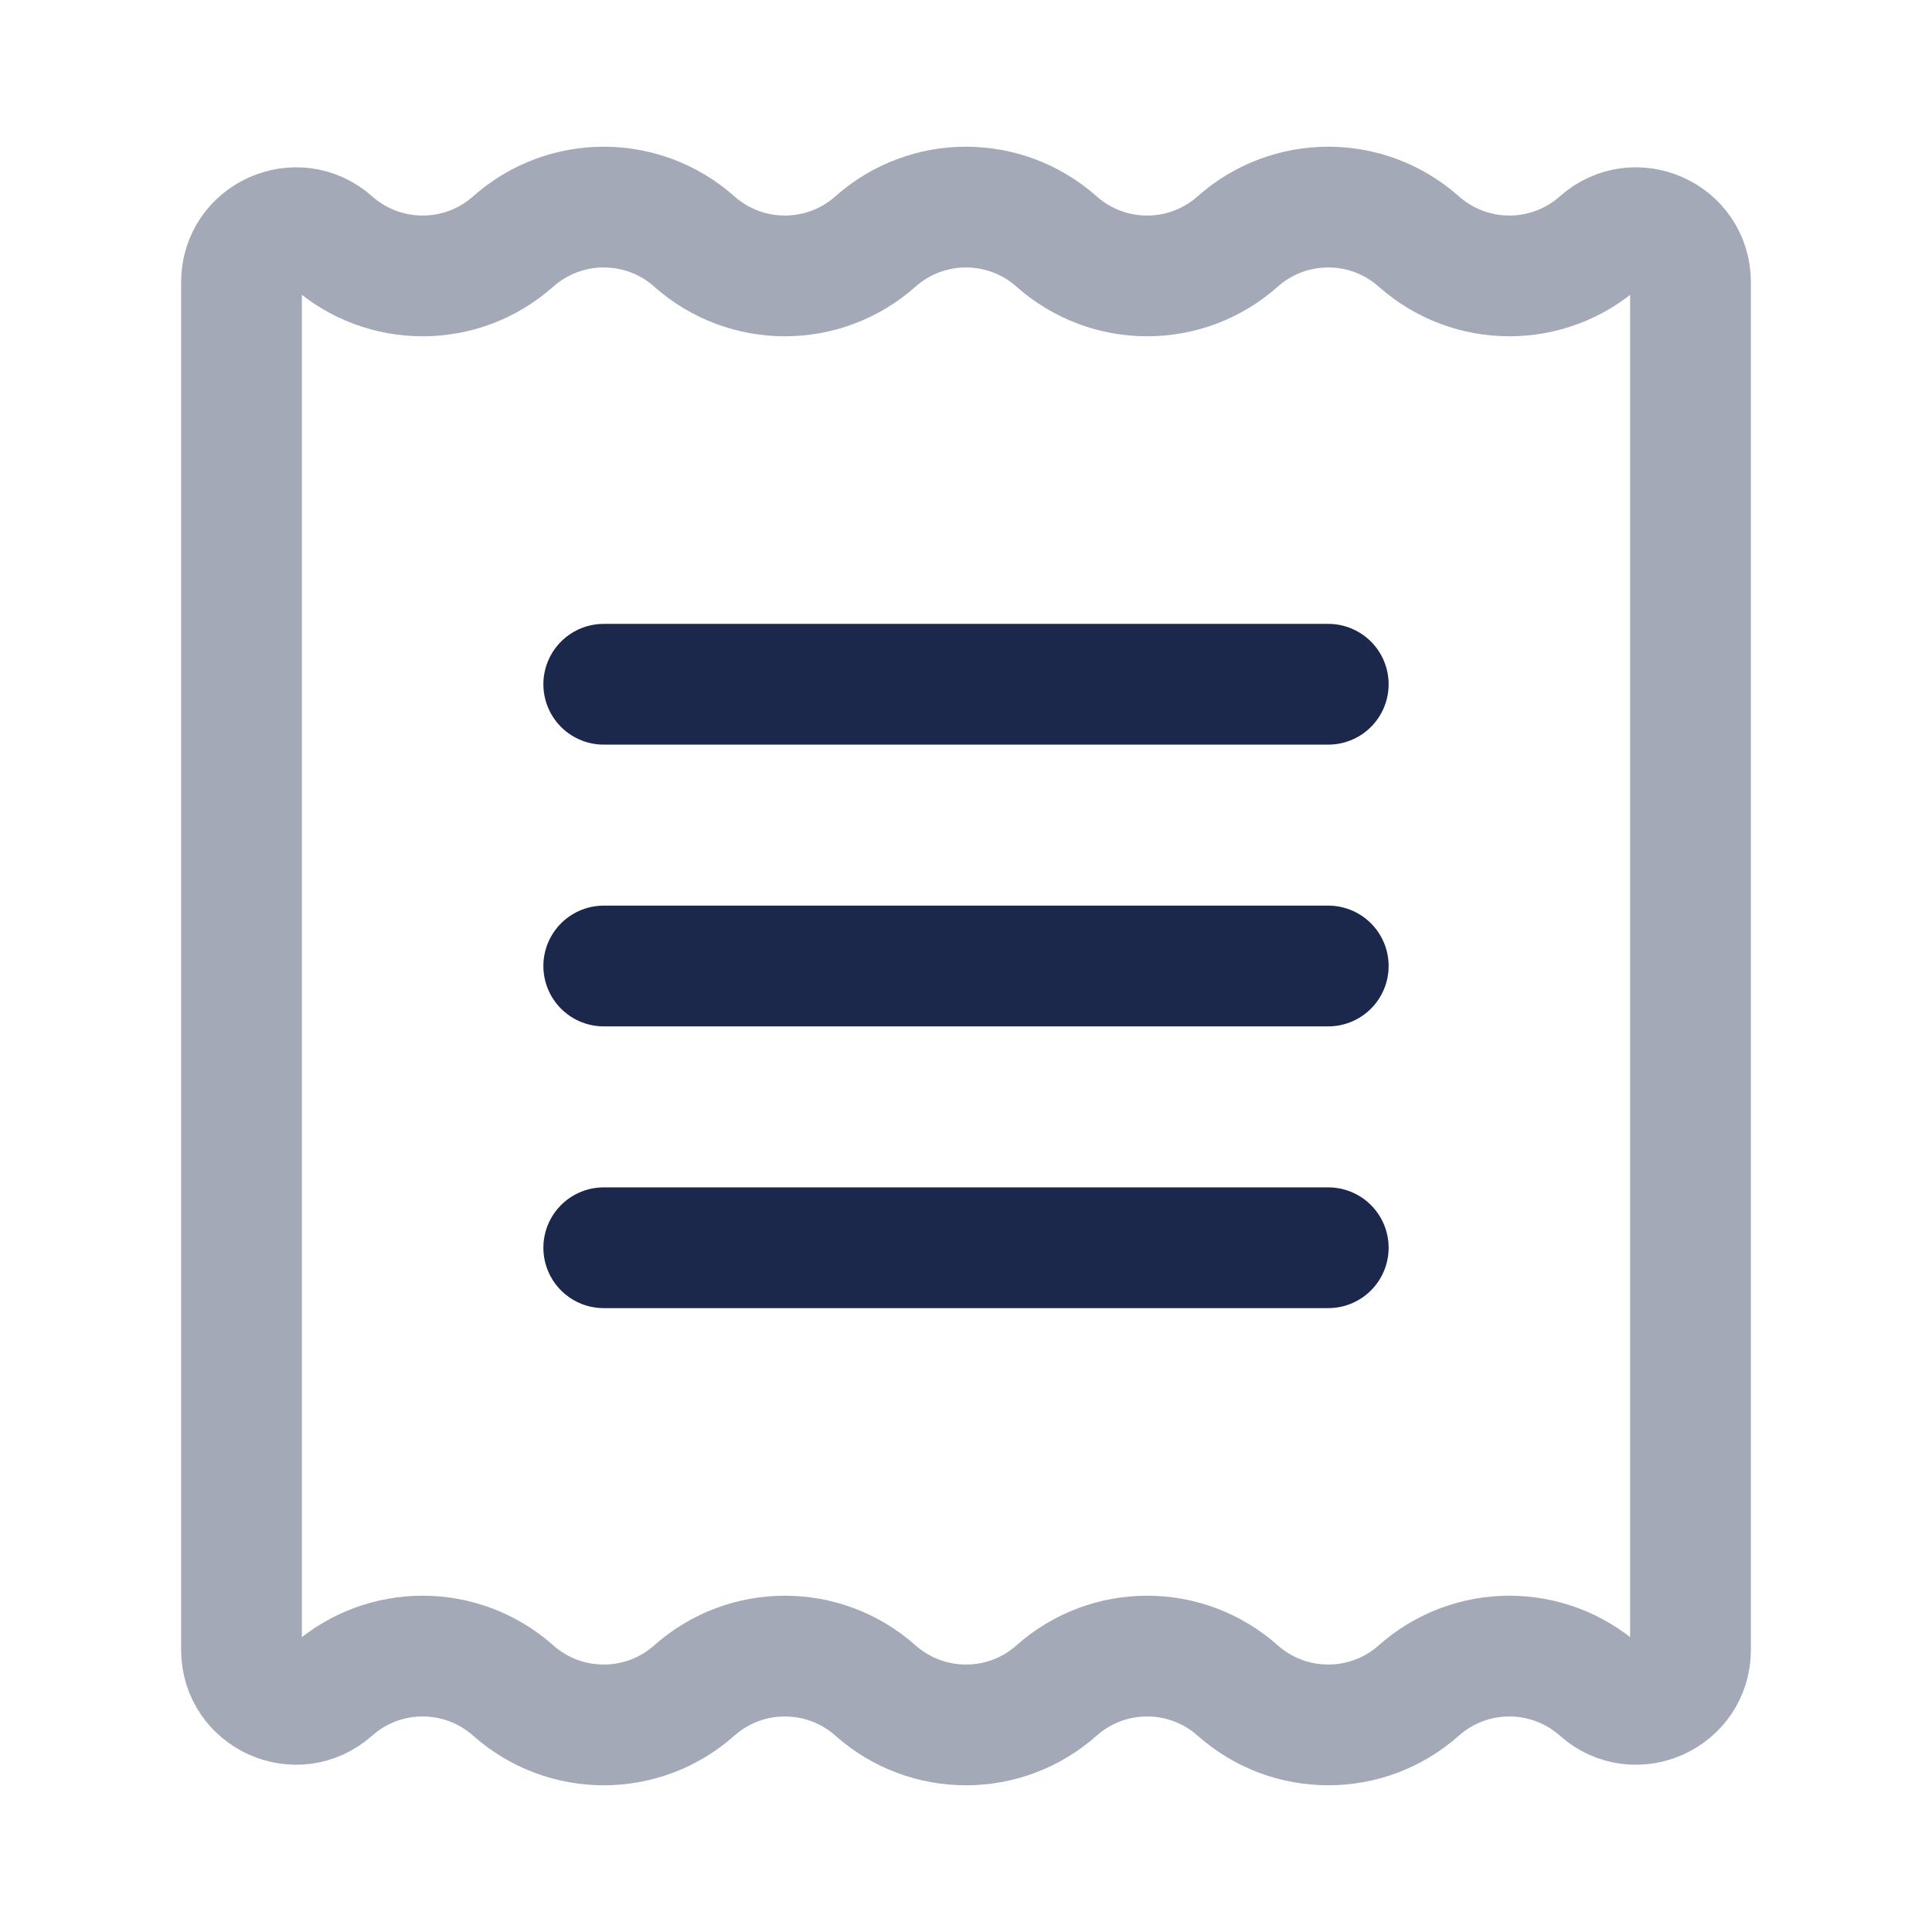
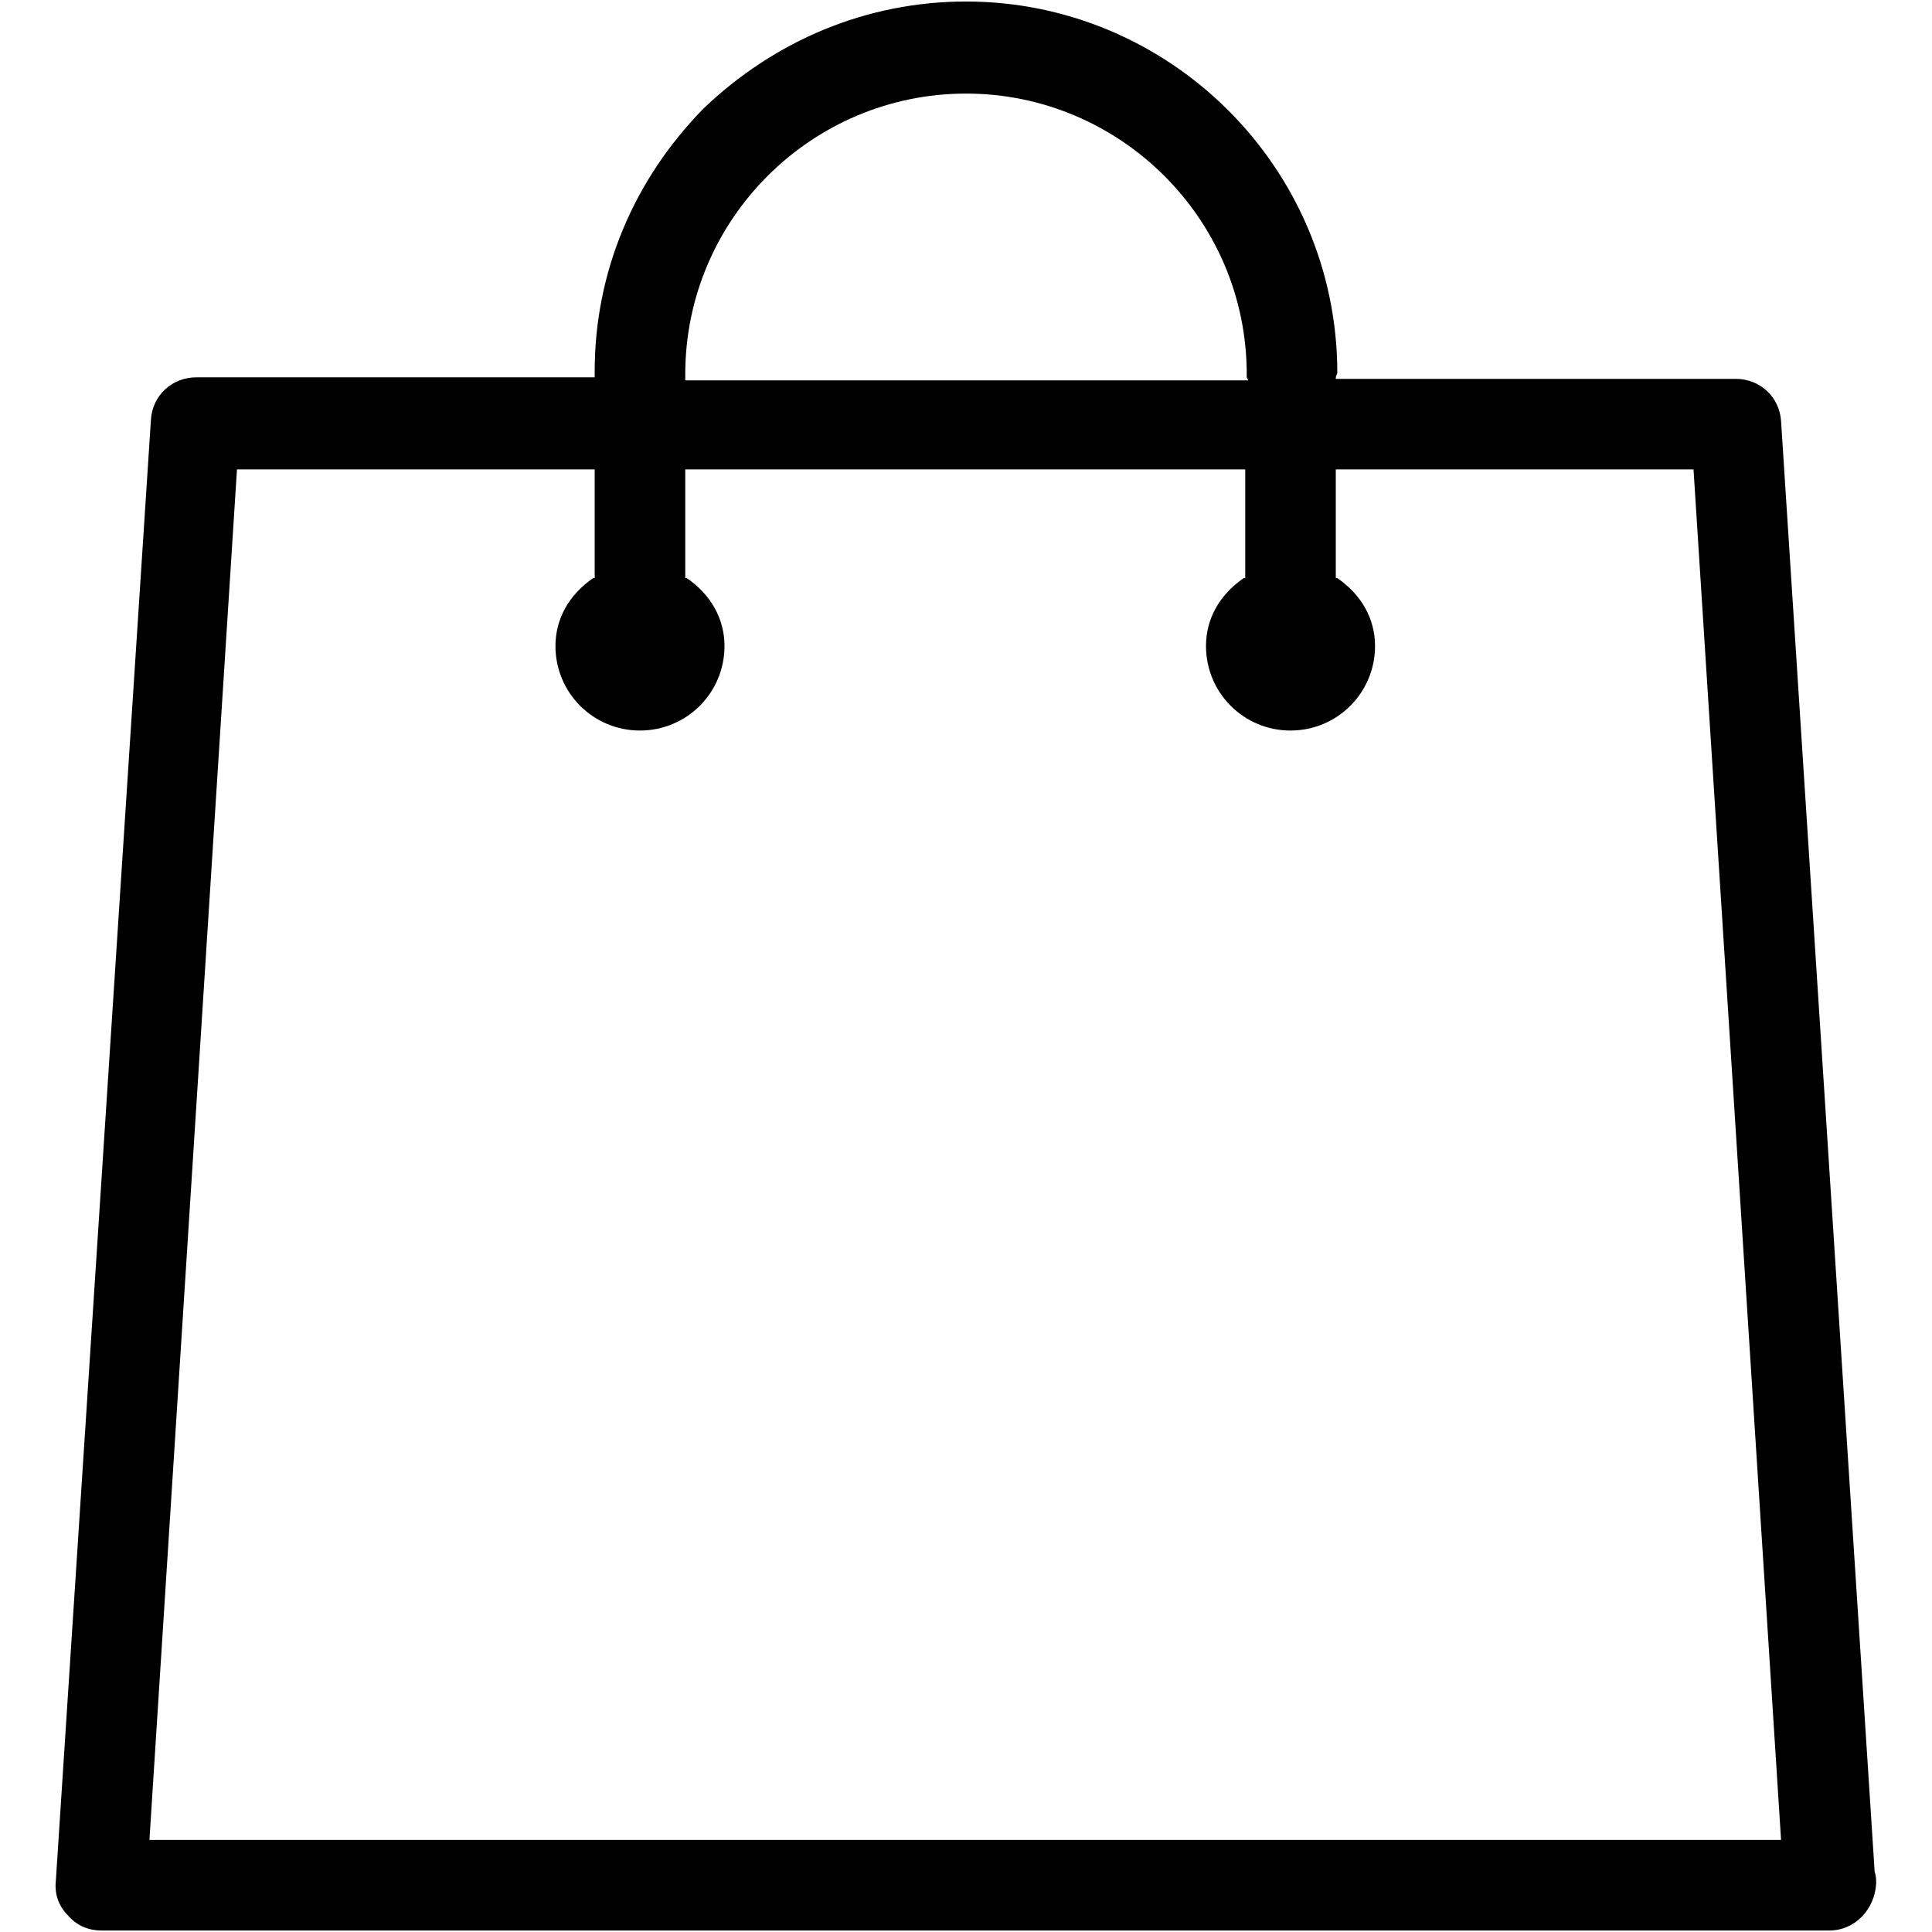
- <svg xmlns="http://www.w3.org/2000/svg" width="800px" height="800px" viewBox="0 0 24 24" fill="none">
-   <path opacity="0.4" d="M17.625 21C18.267 20.43 19.233 20.43 19.875 21C20.311 21.388 21 21.078 21 20.495V3.505C21 2.922 20.311 2.613 19.875 3C19.233 3.57 18.267 3.57 17.625 3C16.983 2.43 16.017 2.43 15.375 3C14.733 3.57 13.767 3.57 13.125 3C12.483 2.43 11.517 2.43 10.875 3C10.233 3.57 9.267 3.57 8.625 3C7.983 2.43 7.017 2.43 6.375 3C5.733 3.57 4.767 3.57 4.125 3C3.689 2.613 3 2.922 3 3.505V20.495C3 21.078 3.689 21.388 4.125 21C4.767 20.43 5.733 20.43 6.375 21C7.017 21.57 7.983 21.57 8.625 21C9.267 20.43 10.233 20.43 10.875 21C11.517 21.57 12.483 21.57 13.125 21C13.767 20.43 14.733 20.43 15.375 21C16.017 21.57 16.983 21.57 17.625 21Z" stroke="#1C274C" stroke-width="1.5" />
-   <path d="M7.5 15.5H16.5" stroke="#1C274C" stroke-width="1.5" stroke-linecap="round" />
-   <path d="M7.5 12H16.5" stroke="#1C274C" stroke-width="1.5" stroke-linecap="round" />
-   <path d="M7.5 8.5H16.5" stroke="#1C274C" stroke-width="1.5" stroke-linecap="round" />
+ <svg xmlns="http://www.w3.org/2000/svg" width="800px" height="800px" viewBox="0 0 1024 1024" fill="#000000" class="icon" version="1.1">
+   <path d="M53.6 1023.2c-6.4 0-12.8-2.4-17.6-8-4.8-4.8-7.2-11.2-6.4-18.4L80 222.4c0.8-12.8 11.2-22.4 24-22.4h211.2v-3.2c0-52.8 20.8-101.6 57.6-139.2C410.4 21.6 459.2 0.8 512 0.8c108 0 196.8 88 196.8 196.8 0 0.8-0.8 1.6-0.8 2.4v0.8H920c12.8 0 23.2 9.6 24 22.4l49.6 768.8c0.8 2.4 0.8 4 0.8 6.4-0.8 13.6-11.2 24.8-24.8 24.8H53.6z m25.6-48H944l-46.4-726.4H708v57.6h0.8c12.8 8.8 20 21.6 20 36 0 24.8-20 44.8-44.8 44.8s-44.8-20-44.8-44.8c0-14.4 7.2-27.2 20-36h0.8v-57.6H363.2v57.6h0.8c12.8 8.8 20 21.6 20 36 0 24.8-20 44.8-44.8 44.8-24.8 0-44.8-20-44.8-44.8 0-14.4 7.2-27.2 20-36h0.8v-57.6H125.6l-46.4 726.4zM512 49.6c-81.6 0-148.8 66.4-148.8 148.8v3.2h298.4l-0.8-1.6v-1.6c0-82.4-67.2-148.8-148.8-148.8z" fill="" />
</svg>
